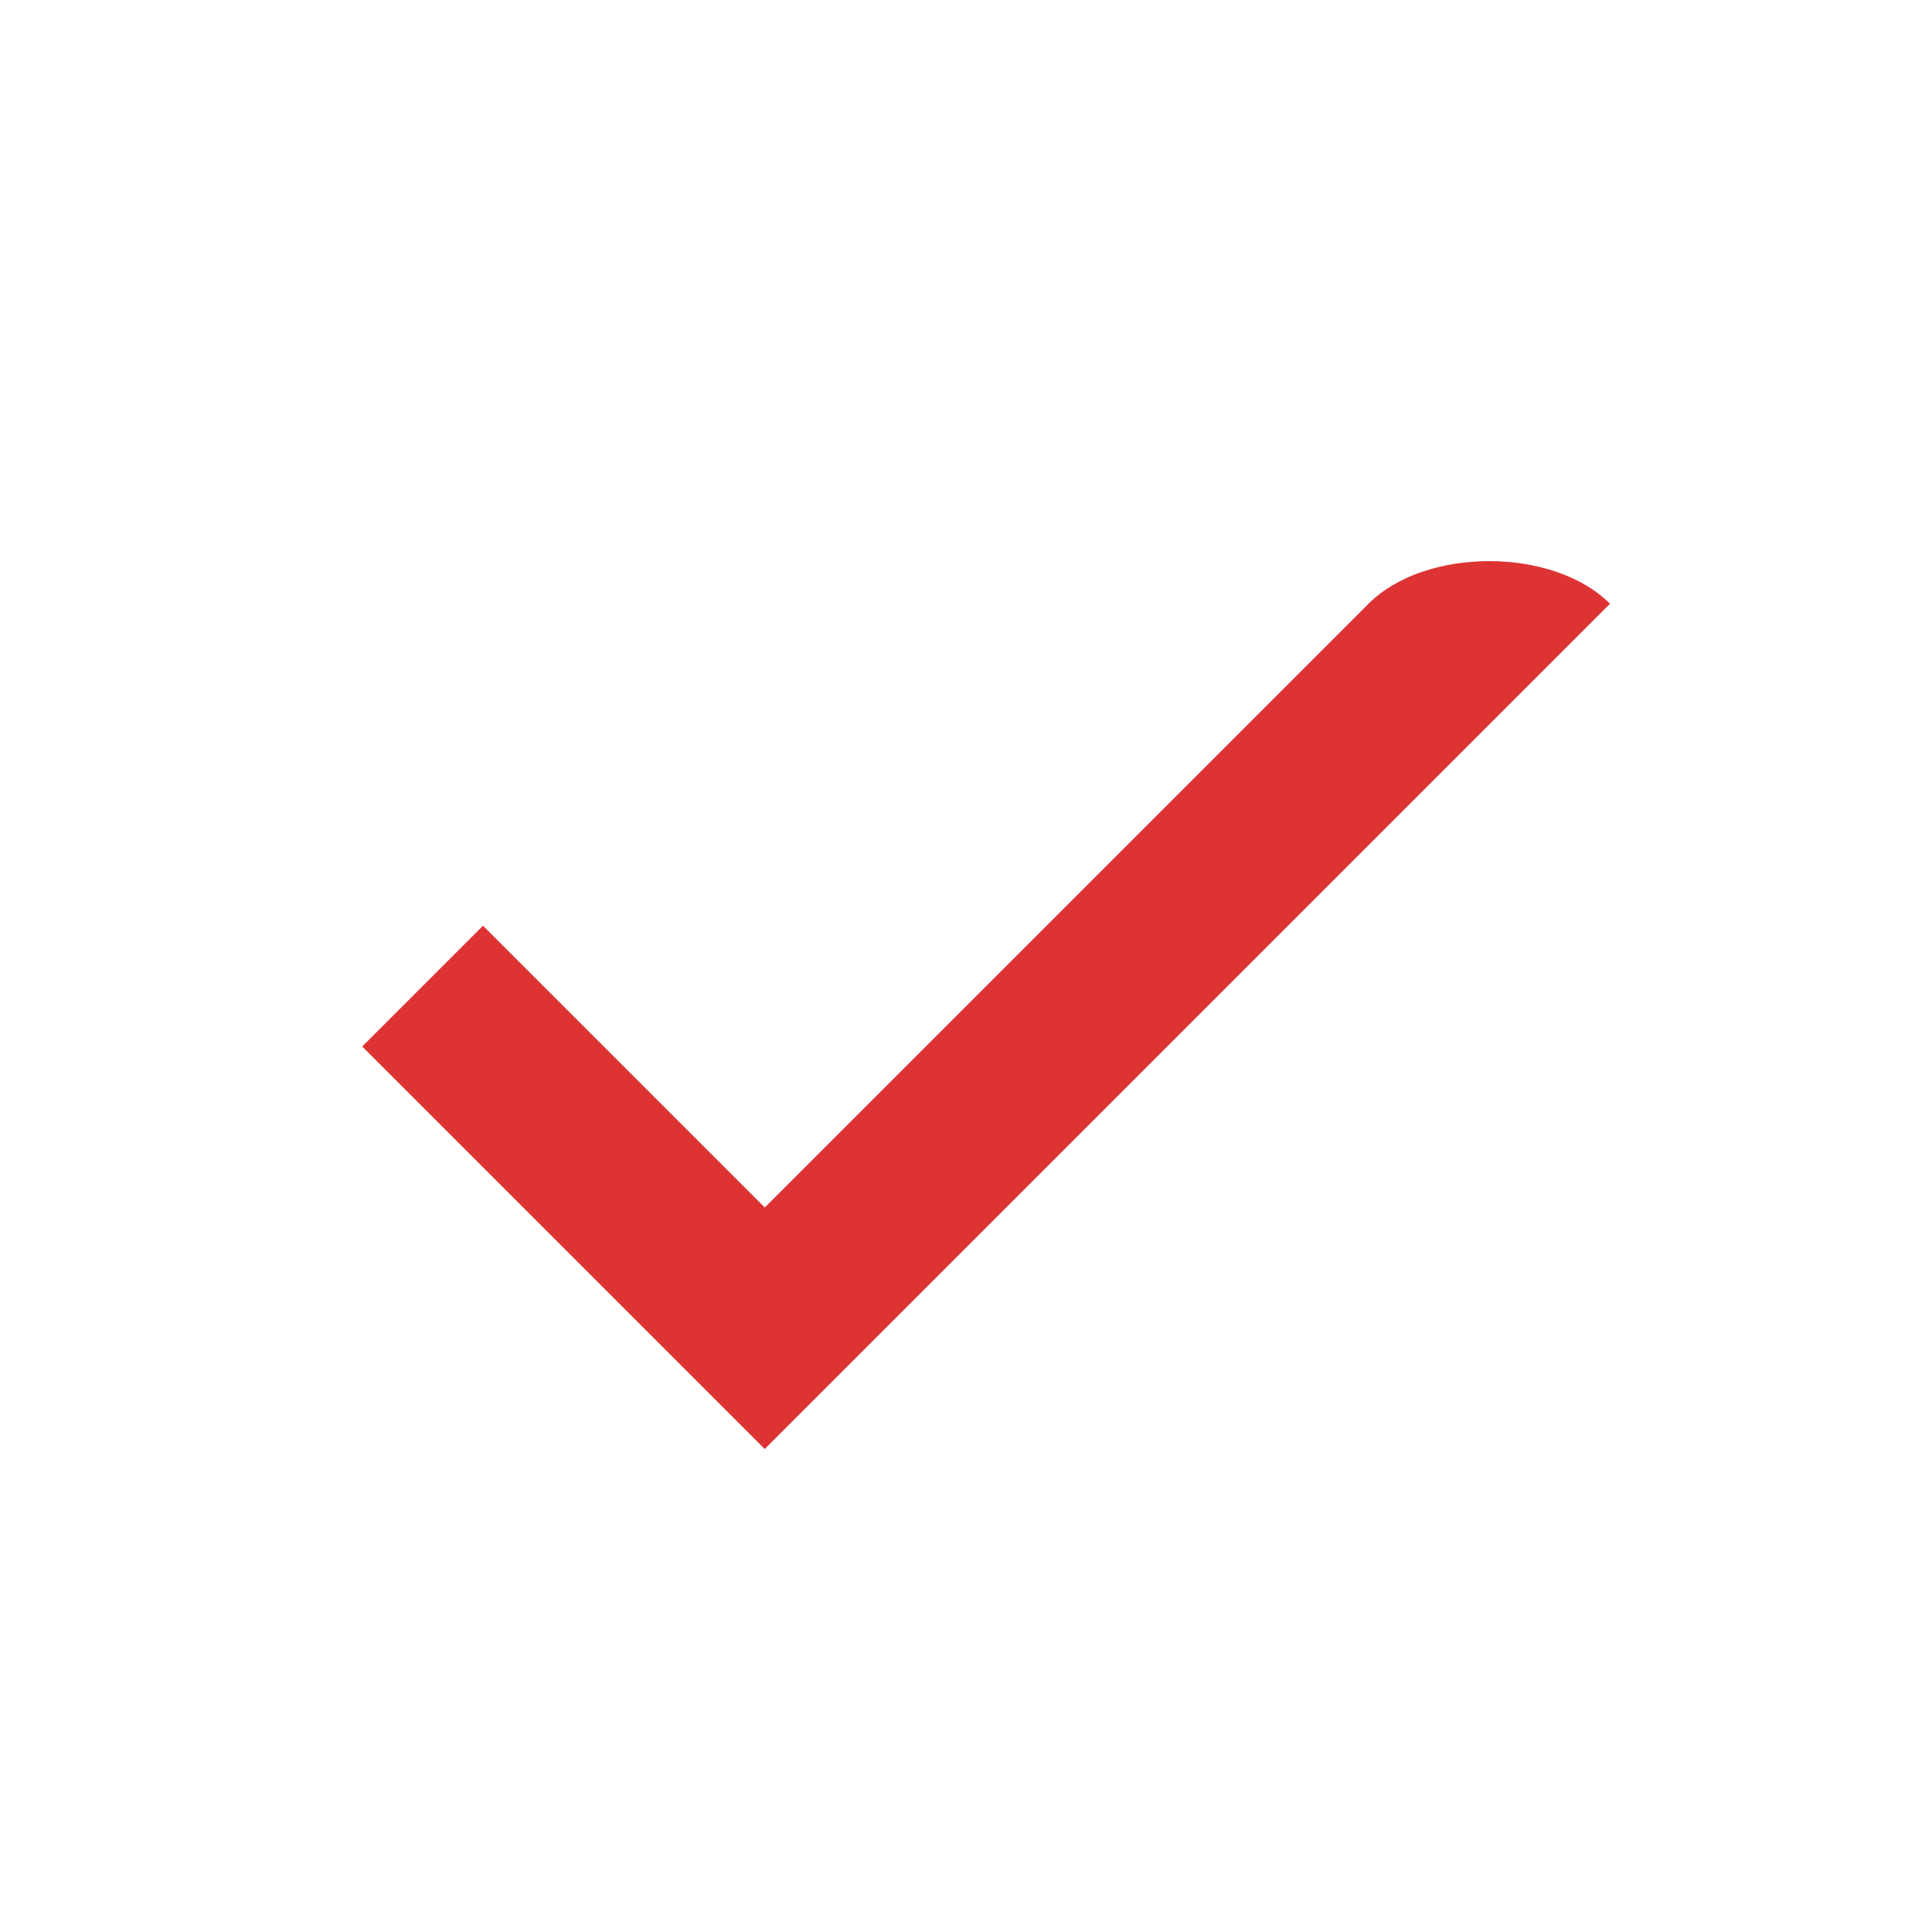
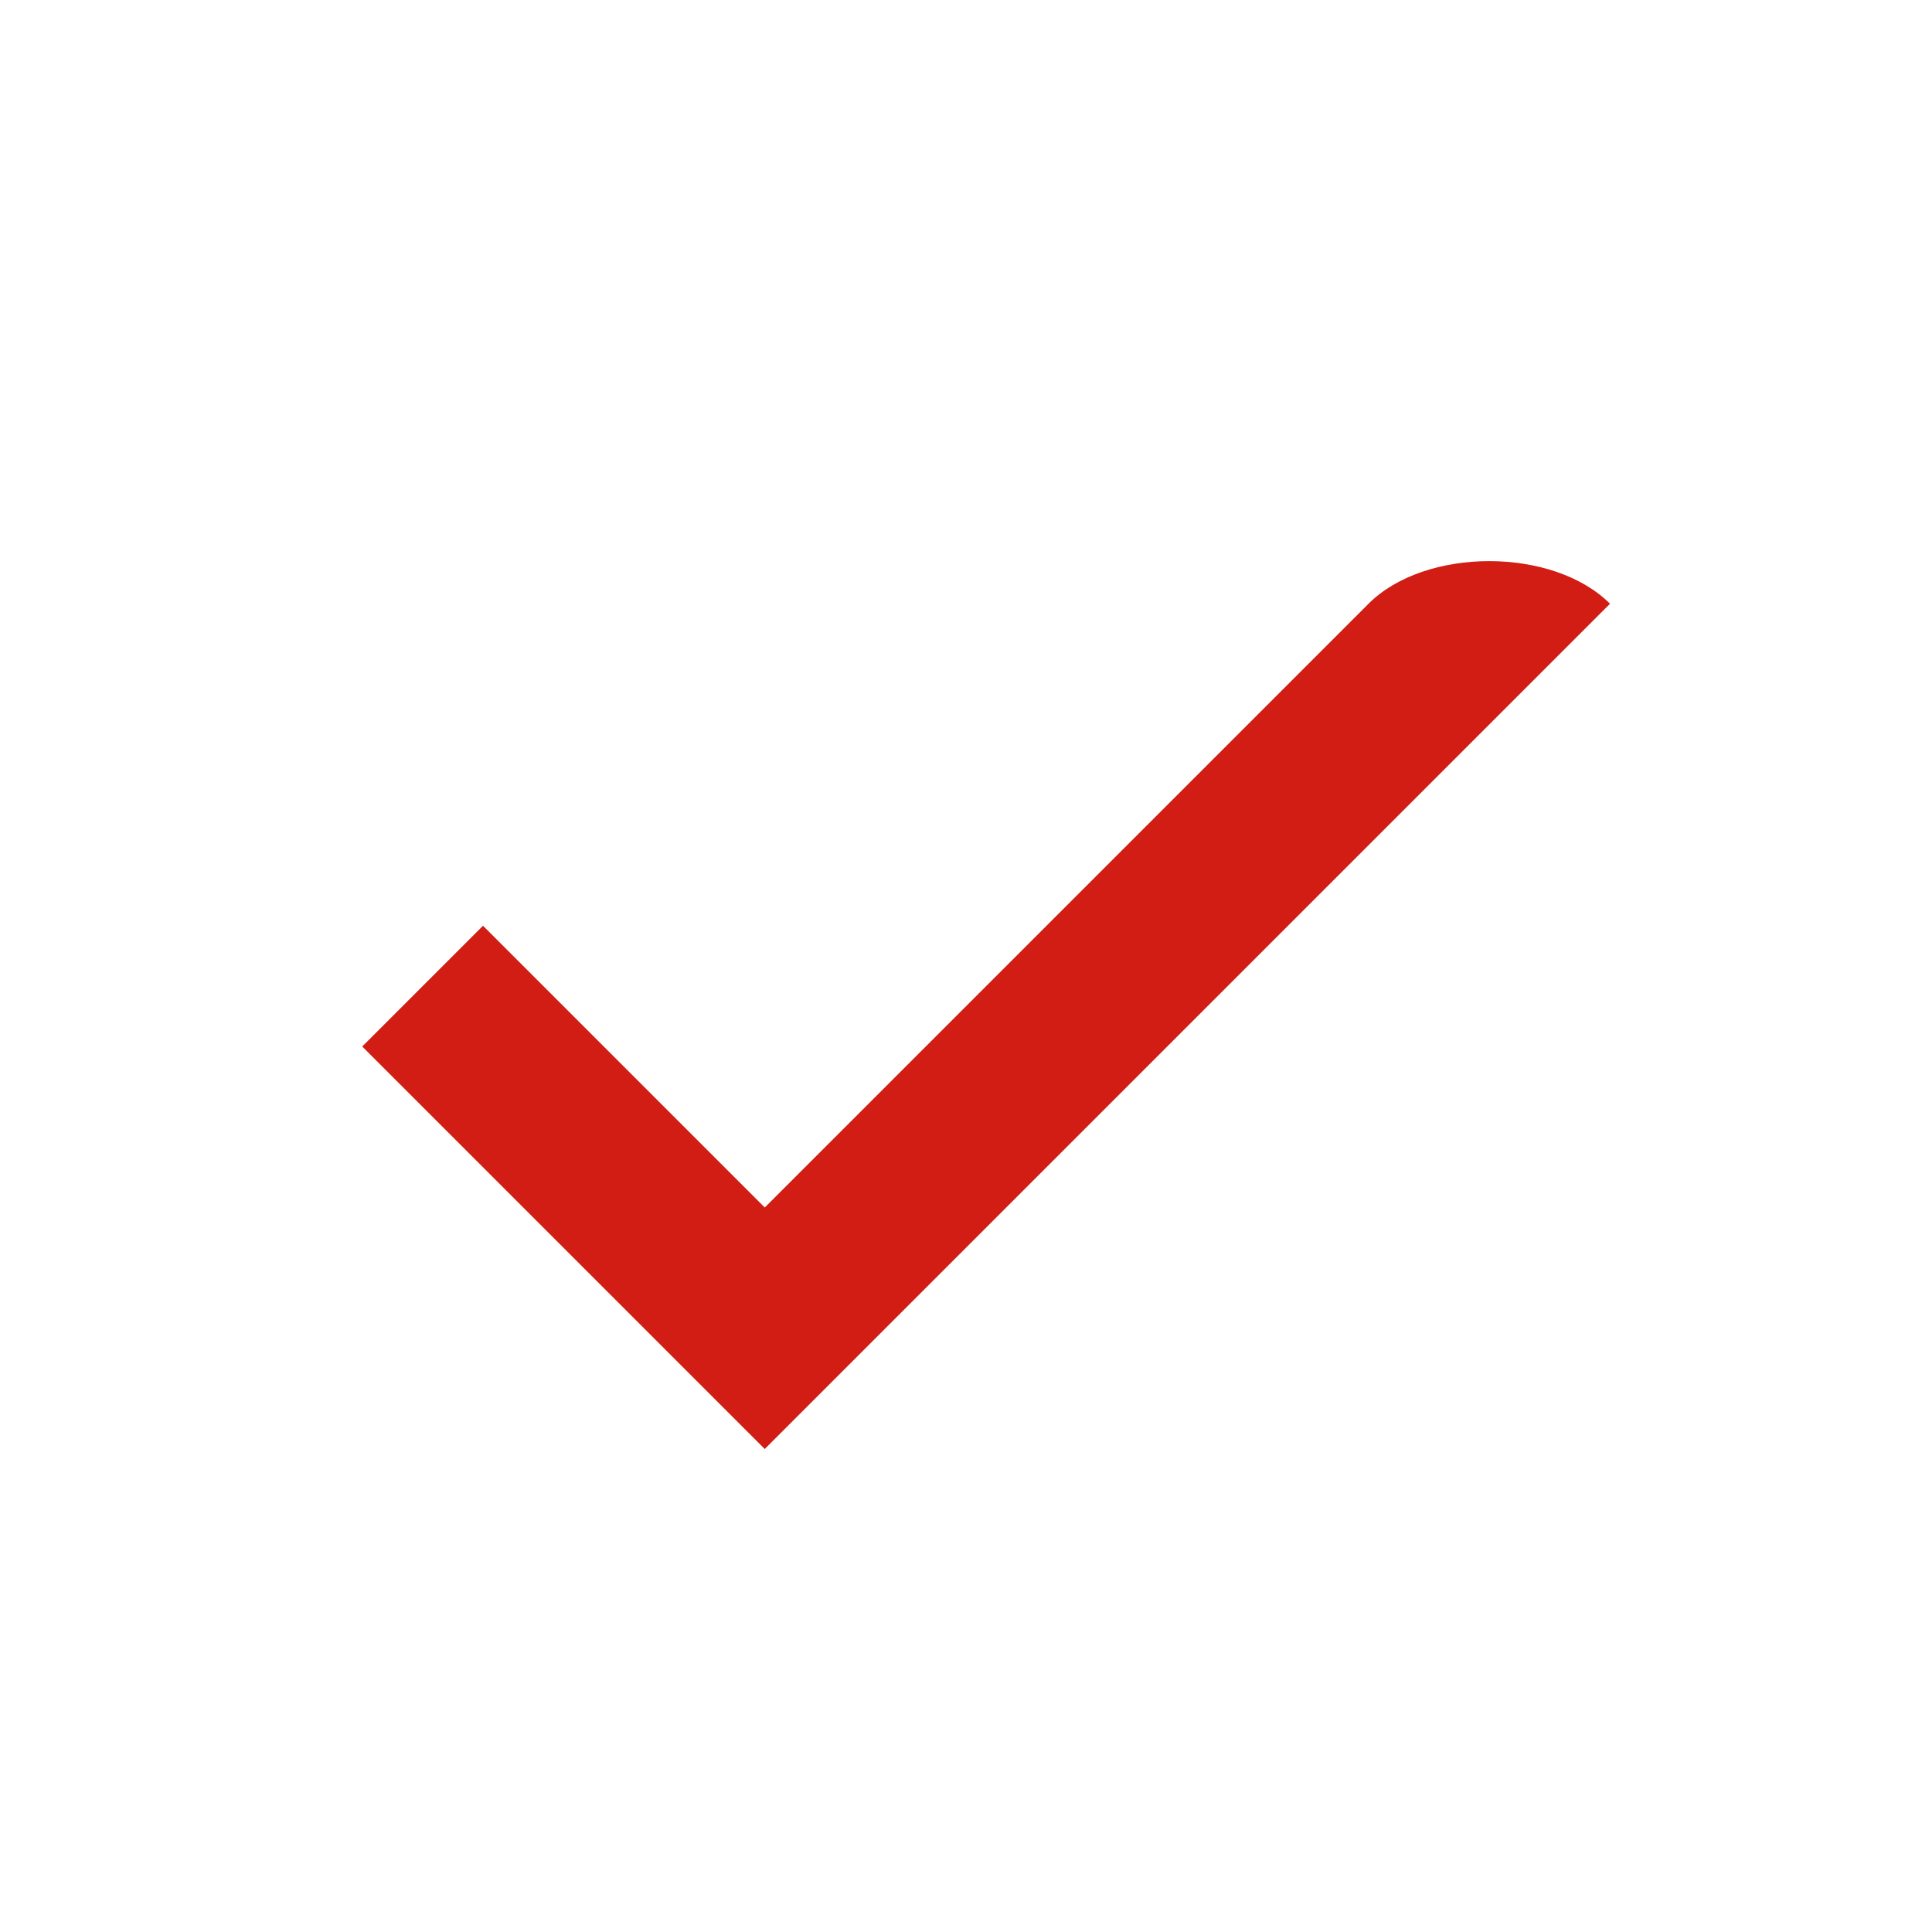
<svg xmlns="http://www.w3.org/2000/svg" width="24" height="24" viewBox="0 0 24 24">
-   <style>* { fill: #d33 }</style>
+   <style>* { fill: #d11d13 }</style>
  <path d="M17 7.5L9.5 15 6 11.5 4.5 13l5 5L20 7.5c-.706-.706-2.294-.706-3 0z" id="check" />
</svg>
